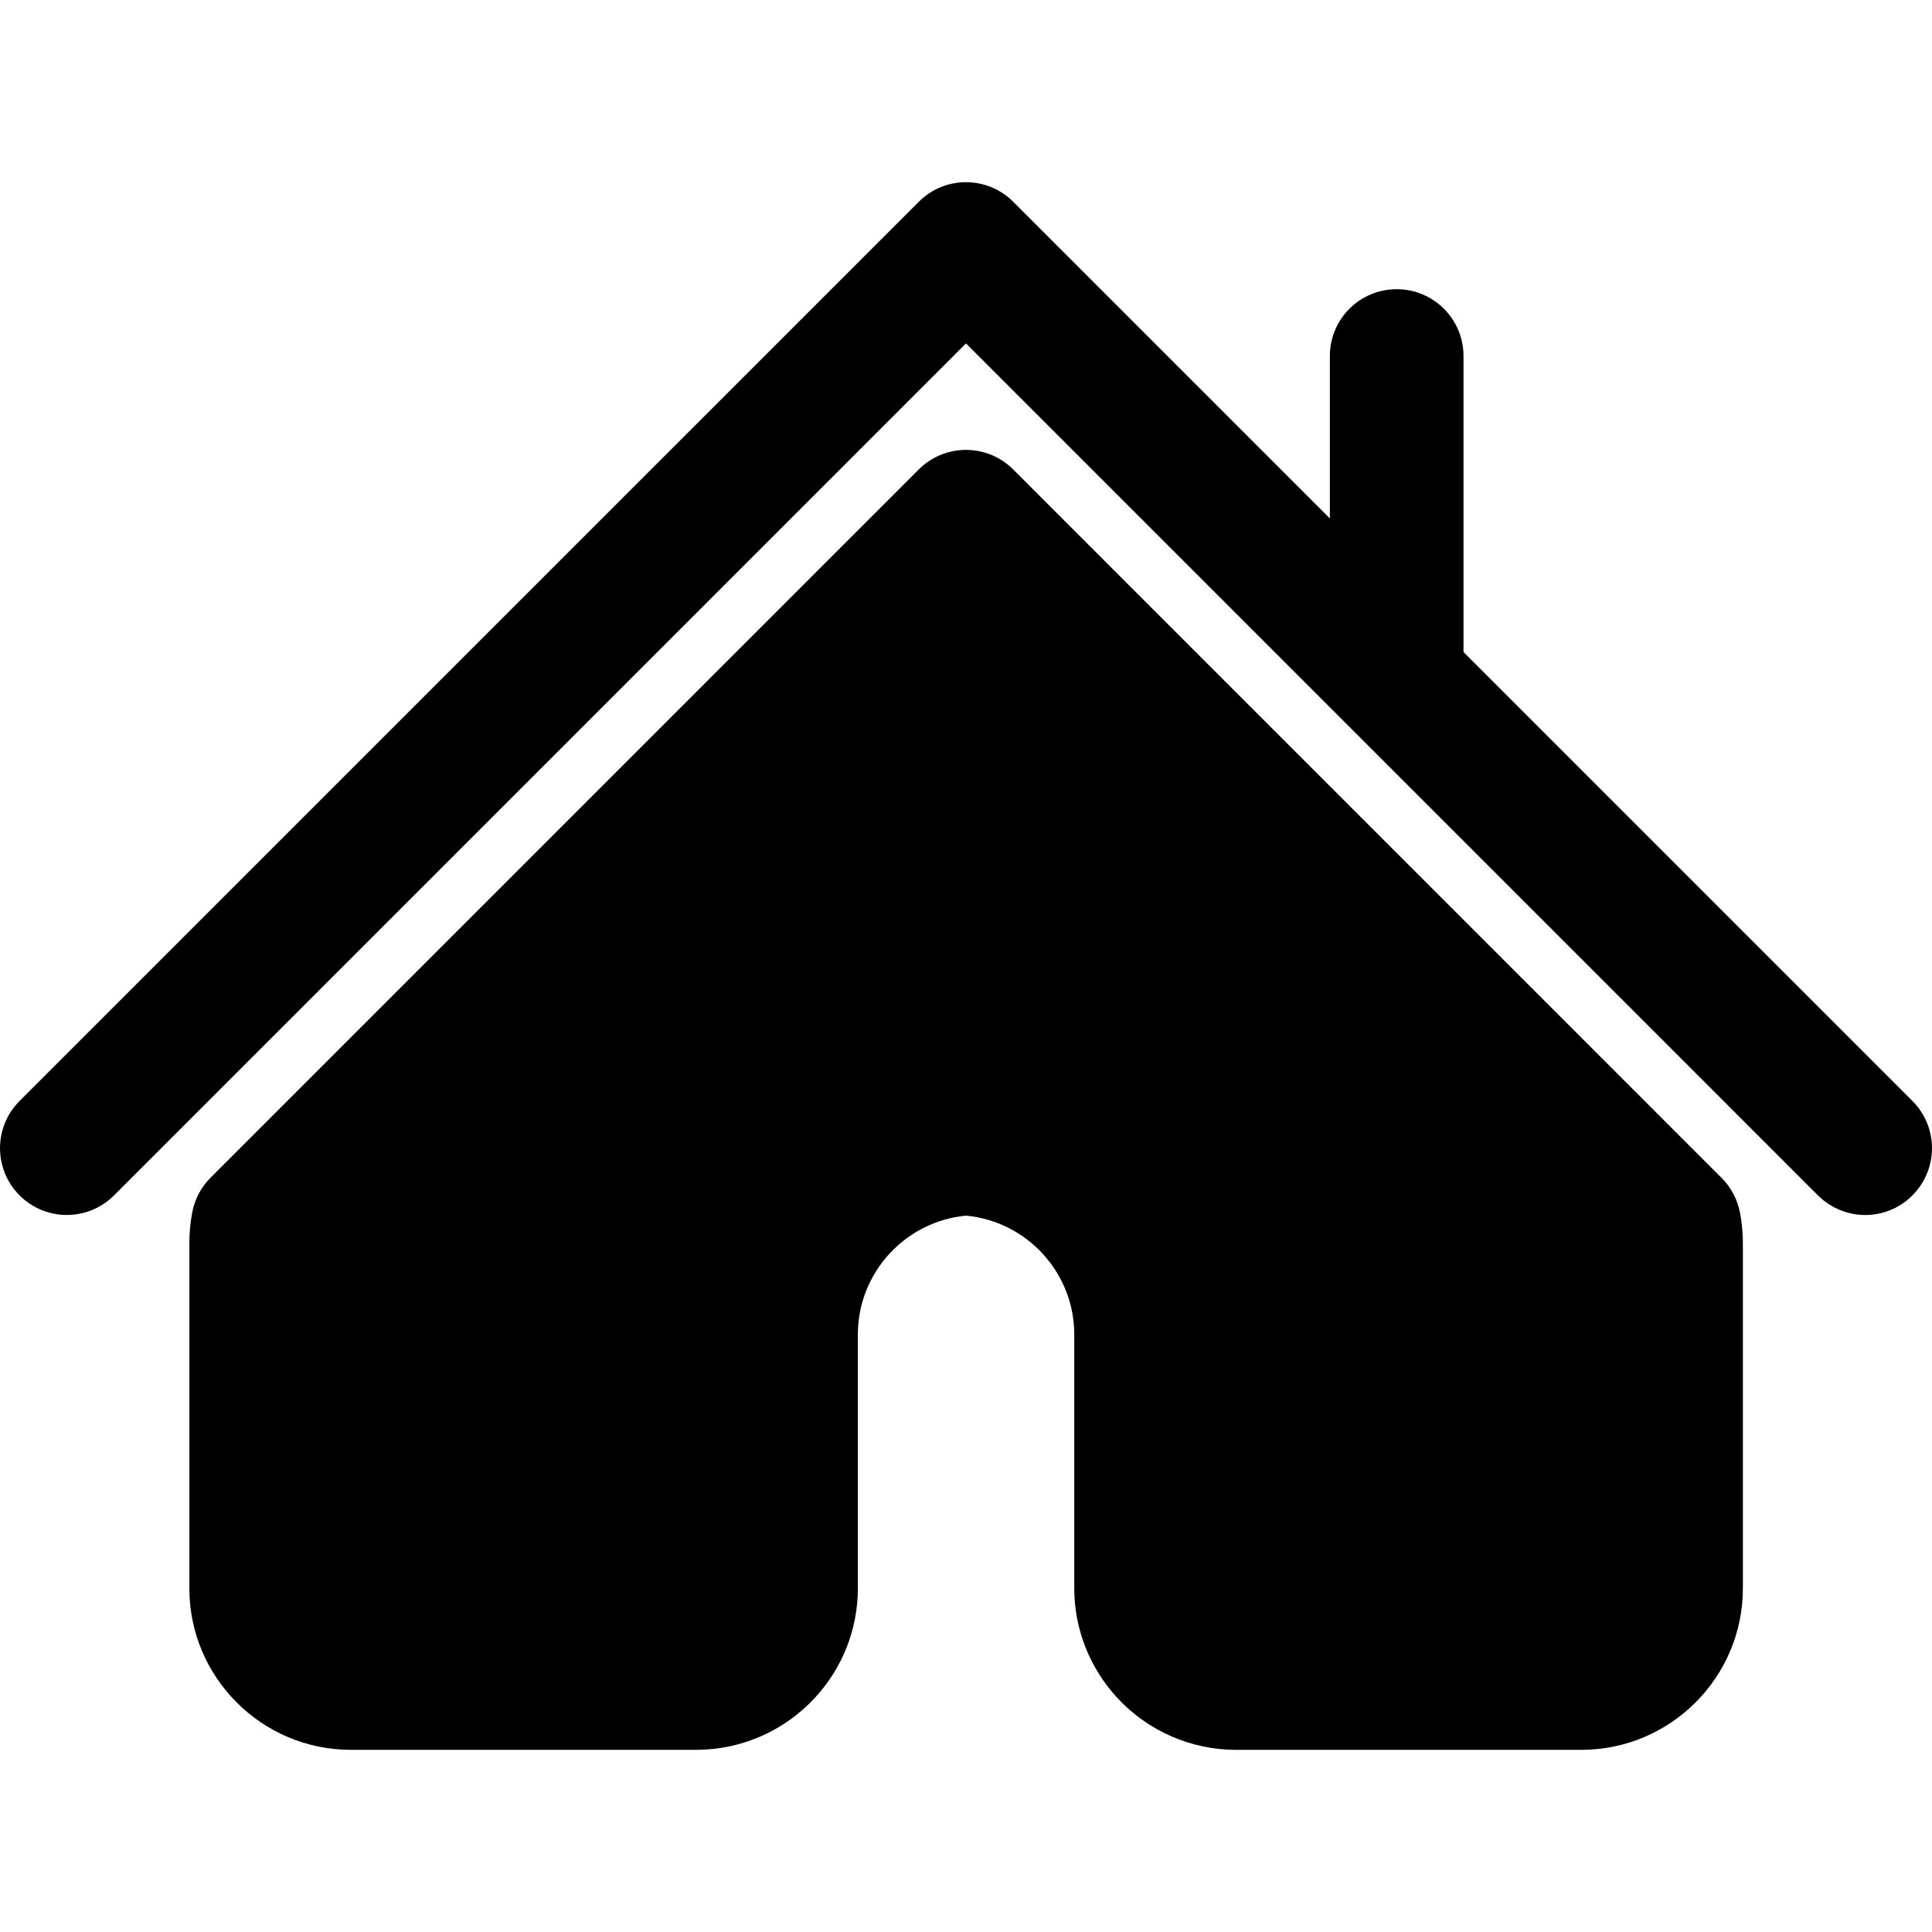
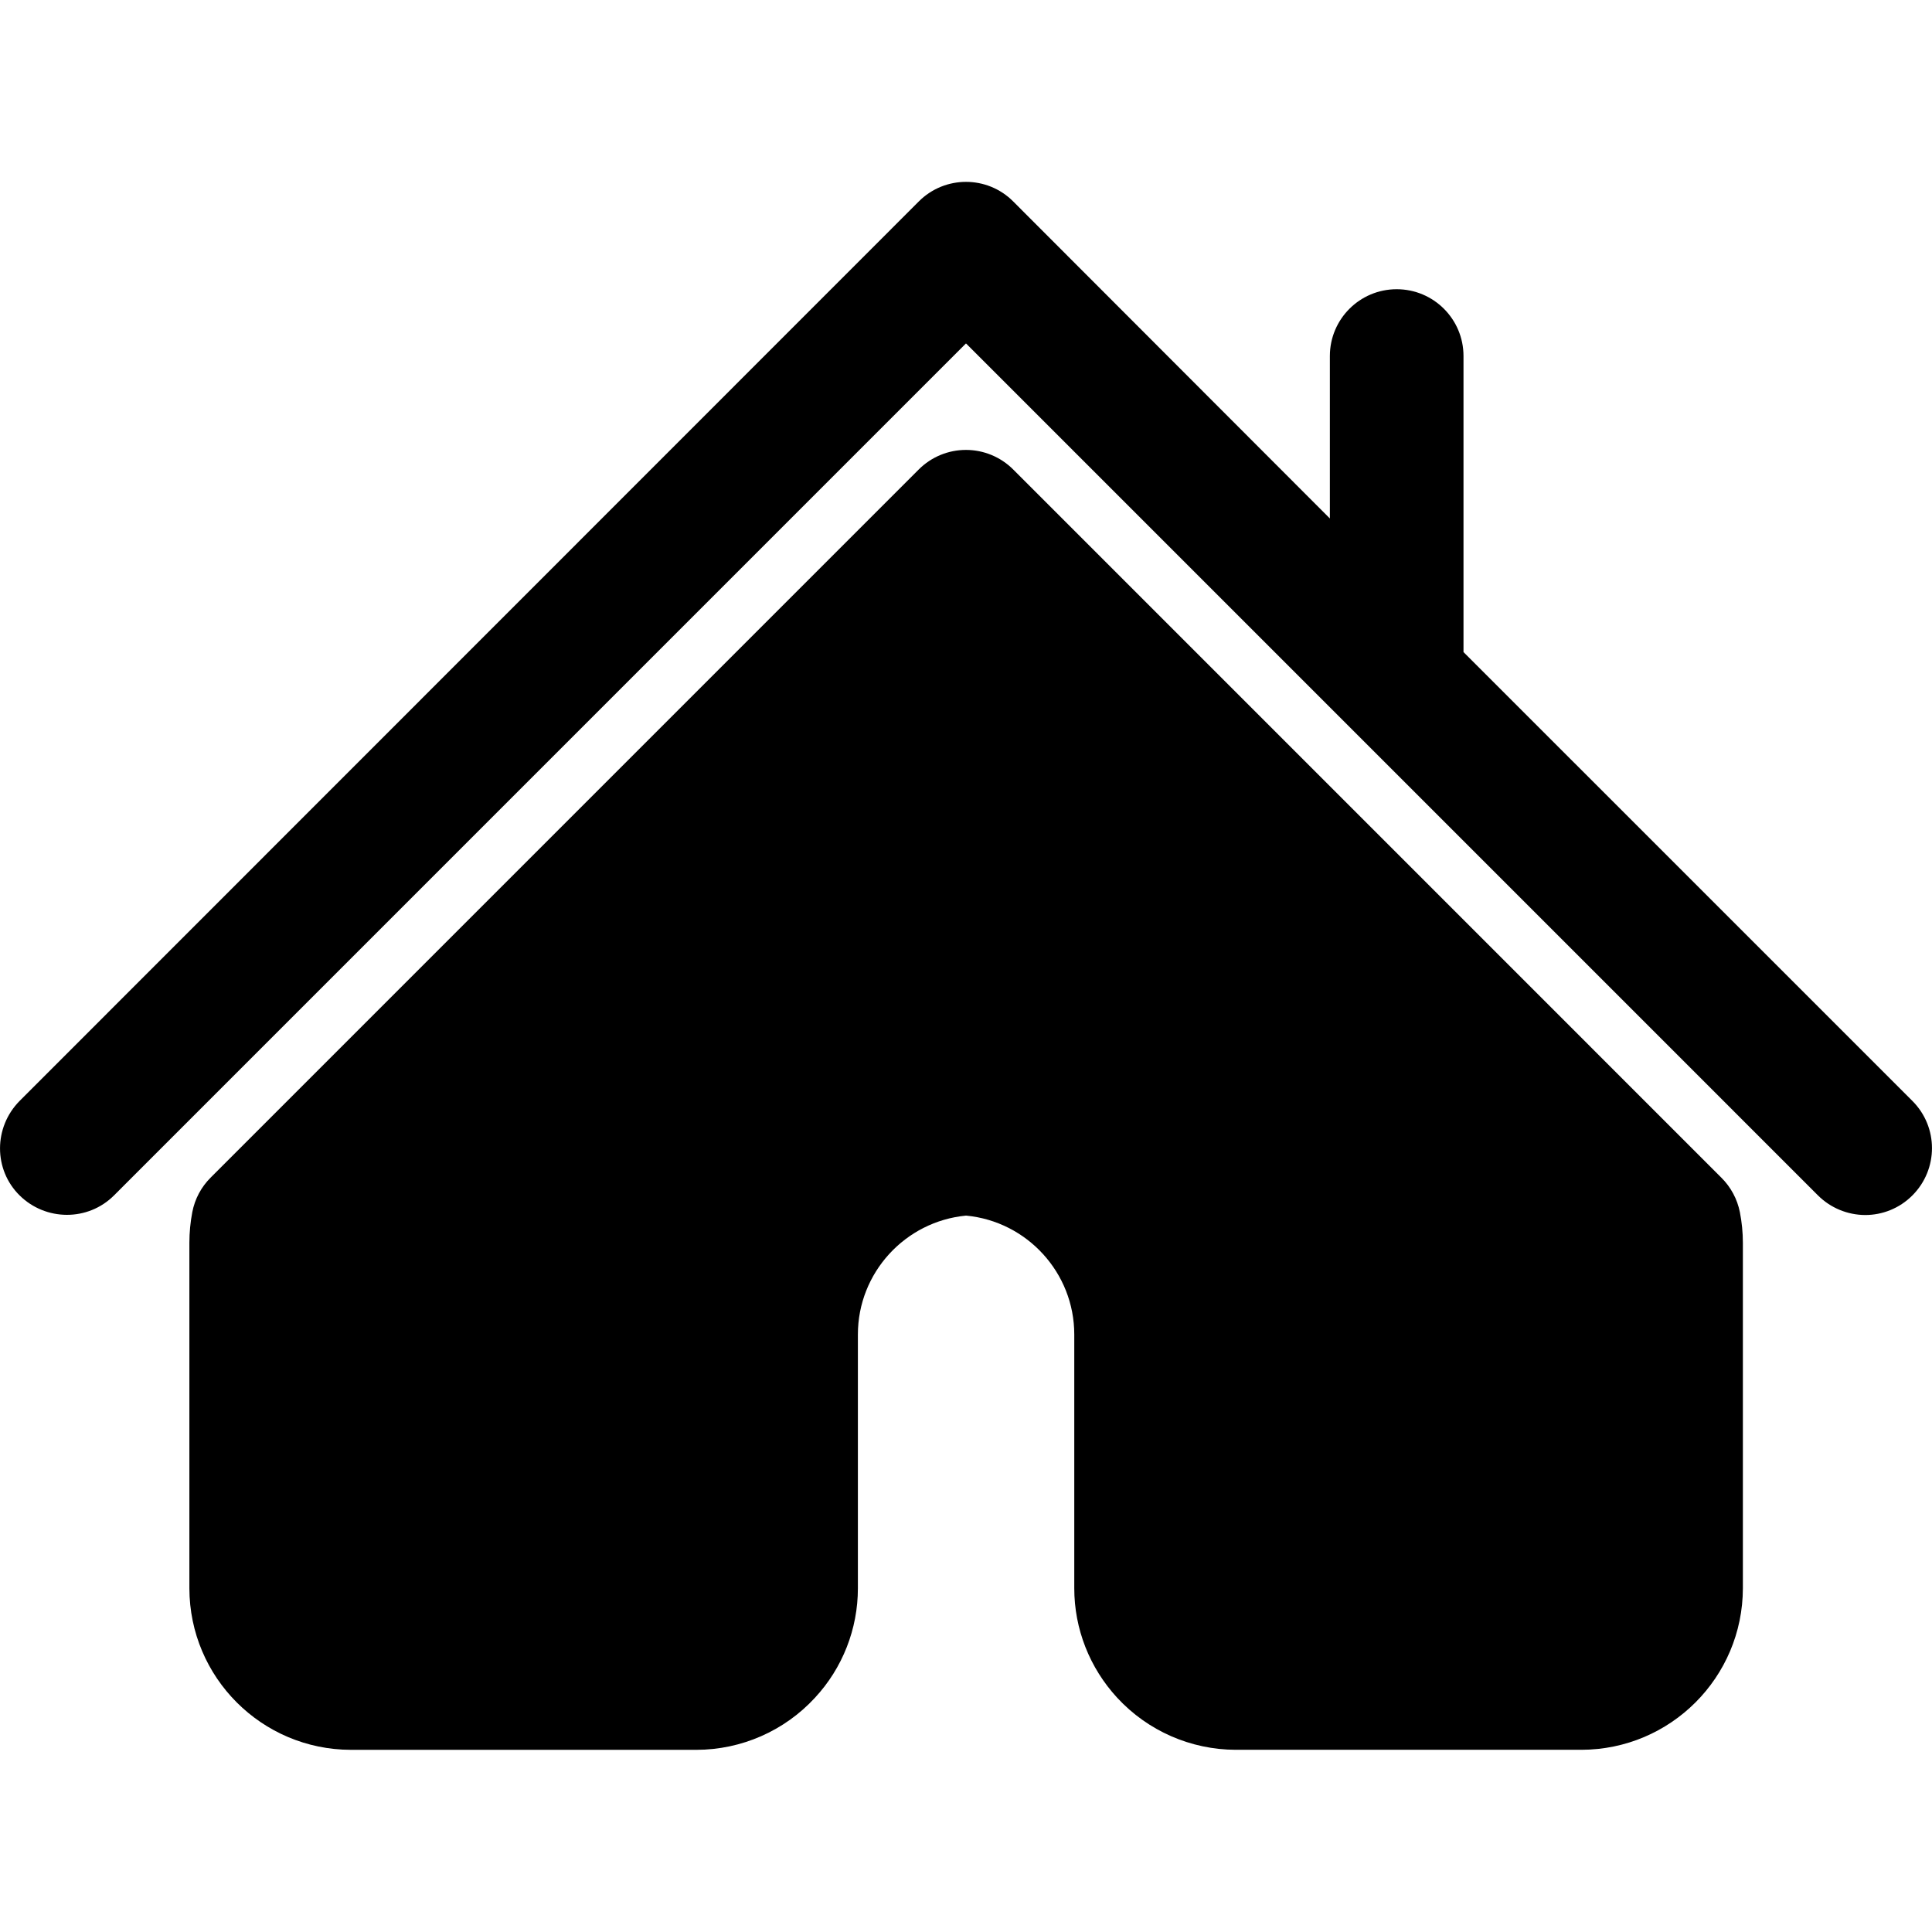
- <svg xmlns="http://www.w3.org/2000/svg" version="1.1" id="Capa_1" x="0px" y="0px" width="59.465px" height="59.465px" viewBox="0 0 59.465 59.465" style="enable-background:new 0 0 59.465 59.465;" xml:space="preserve">
-   <g>
-     <path d="M58.862,33.886L45.045,20.069v-9.112c0-1.136-0.921-2.056-2.056-2.056c-1.137,0-2.057,0.92-2.057,2.056v5.001L31.185,6.21    c-0.801-0.803-2.104-0.803-2.905,0L0.603,33.886c-0.803,0.804-0.803,2.104,0,2.907c0.802,0.803,2.104,0.803,2.907,0L29.732,10.57    l26.223,26.223c0.401,0.398,0.93,0.604,1.455,0.604c0.522,0,1.051-0.201,1.452-0.604C59.665,35.988,59.665,34.689,58.862,33.886z" />
-     <path d="M52.979,36.245L31.185,14.449c-0.385-0.385-0.908-0.602-1.454-0.602c-0.545,0-1.068,0.217-1.453,0.602L6.484,36.245    c-0.291,0.288-0.487,0.659-0.565,1.062c-0.061,0.314-0.091,0.633-0.091,0.942v10.638c0,2.739,2.229,4.971,4.969,4.971h10.638    c1.378,0,2.707-0.582,3.645-1.599c0.854-0.923,1.324-2.12,1.324-3.373v-7.812c0-1.896,1.453-3.48,3.33-3.658    c1.878,0.178,3.331,1.762,3.331,3.658v7.812c0,1.252,0.472,2.45,1.324,3.373c0.938,1.017,2.269,1.599,3.646,1.599h10.638    c2.74,0,4.971-2.229,4.971-4.972V38.252c0-0.312-0.031-0.63-0.092-0.941C53.471,36.904,53.271,36.533,52.979,36.245z" />
-   </g>
+ <svg xmlns="http://www.w3.org/2000/svg" width="59.465" height="59.465">
+   <path d="M58.862 33.886L45.045 20.07v-9.112c0-1.136-.92-2.056-2.056-2.056s-2.057.92-2.057 2.056v5L31.185 6.2c-.8-.803-2.104-.803-2.905 0L.603 33.886C-.2 34.7-.2 36 .603 36.793s2.104.803 2.907 0L29.732 10.57l26.223 26.223a2.07 2.07 0 0 0 1.455.604c.522 0 1.05-.2 1.452-.604.803-.805.803-2.104 0-2.907zm-5.882 2.36L31.185 14.45c-.385-.385-.908-.602-1.454-.602s-1.068.217-1.453.602L6.484 36.245a2.04 2.04 0 0 0-.565 1.062 5.05 5.05 0 0 0-.09.942v10.638a4.98 4.98 0 0 0 4.969 4.971h10.638a4.97 4.97 0 0 0 3.645-1.6 4.95 4.95 0 0 0 1.324-3.373v-7.812c0-1.896 1.453-3.48 3.33-3.658 1.878.178 3.33 1.762 3.33 3.658v7.812c0 1.252.472 2.45 1.324 3.373a4.98 4.98 0 0 0 3.646 1.599h10.638a4.98 4.98 0 0 0 4.971-4.972V38.252a4.91 4.91 0 0 0-.092-.941 2.06 2.06 0 0 0-.573-1.066z" />
</svg>
